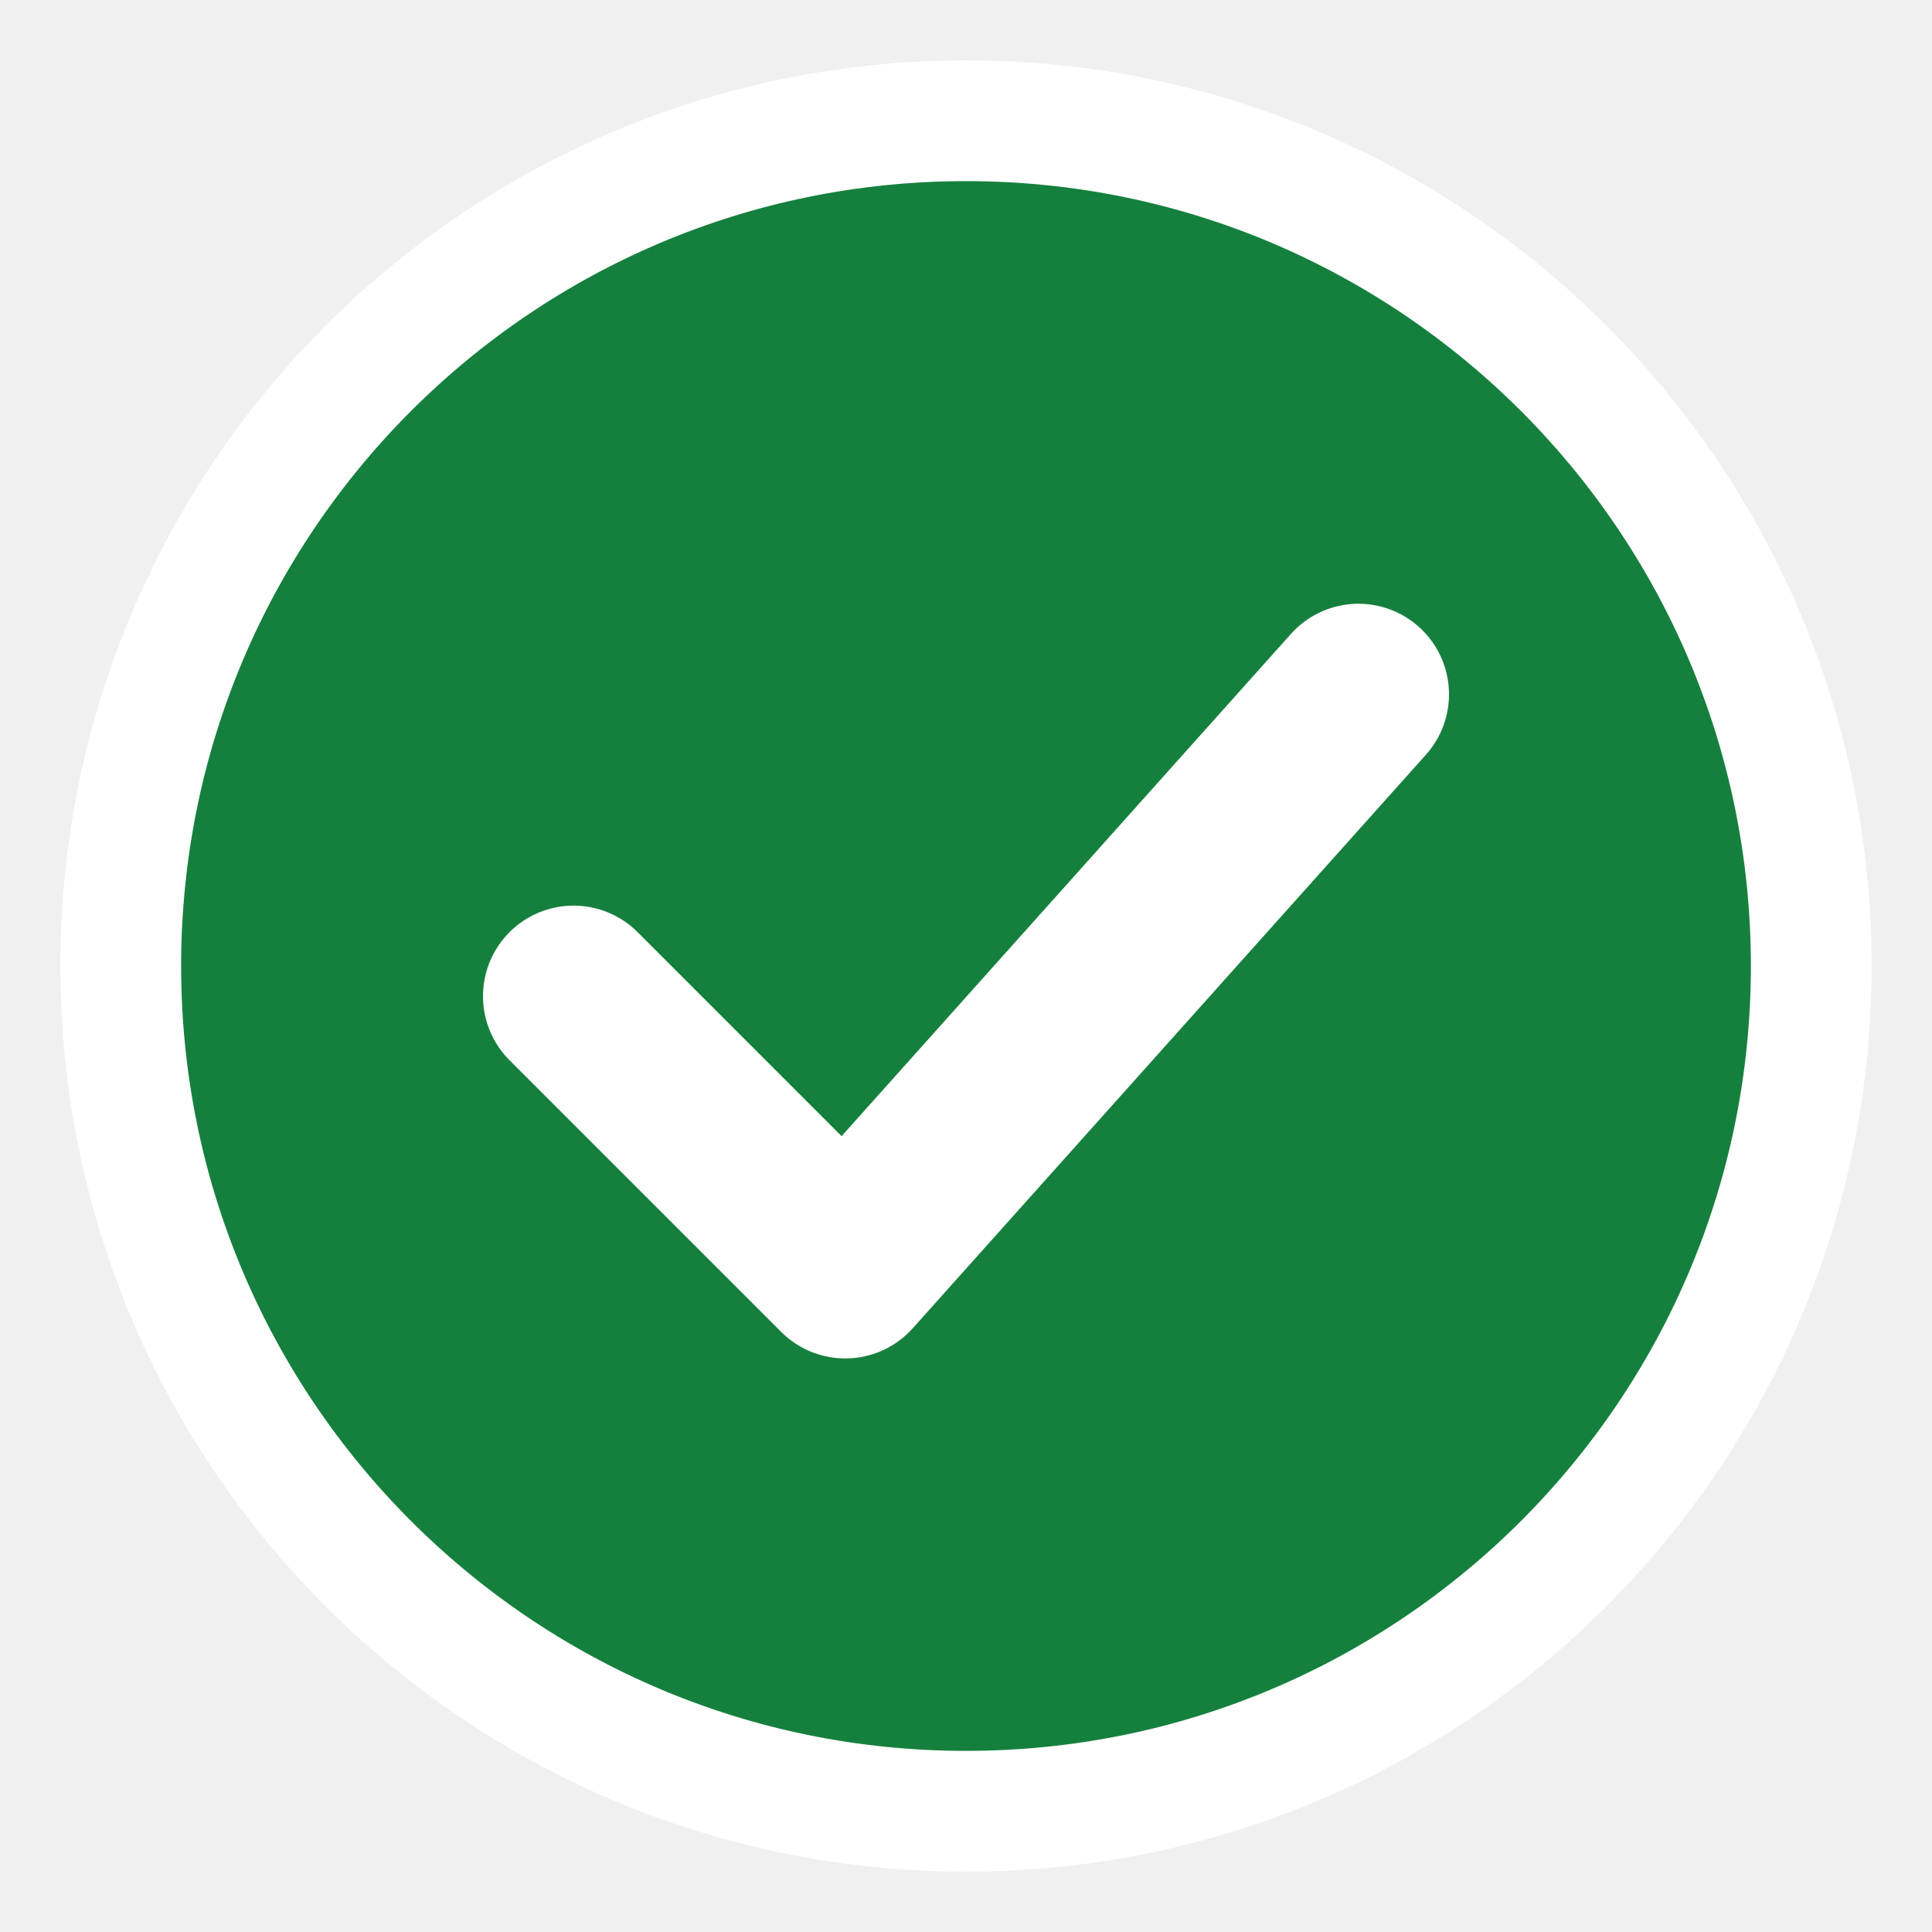
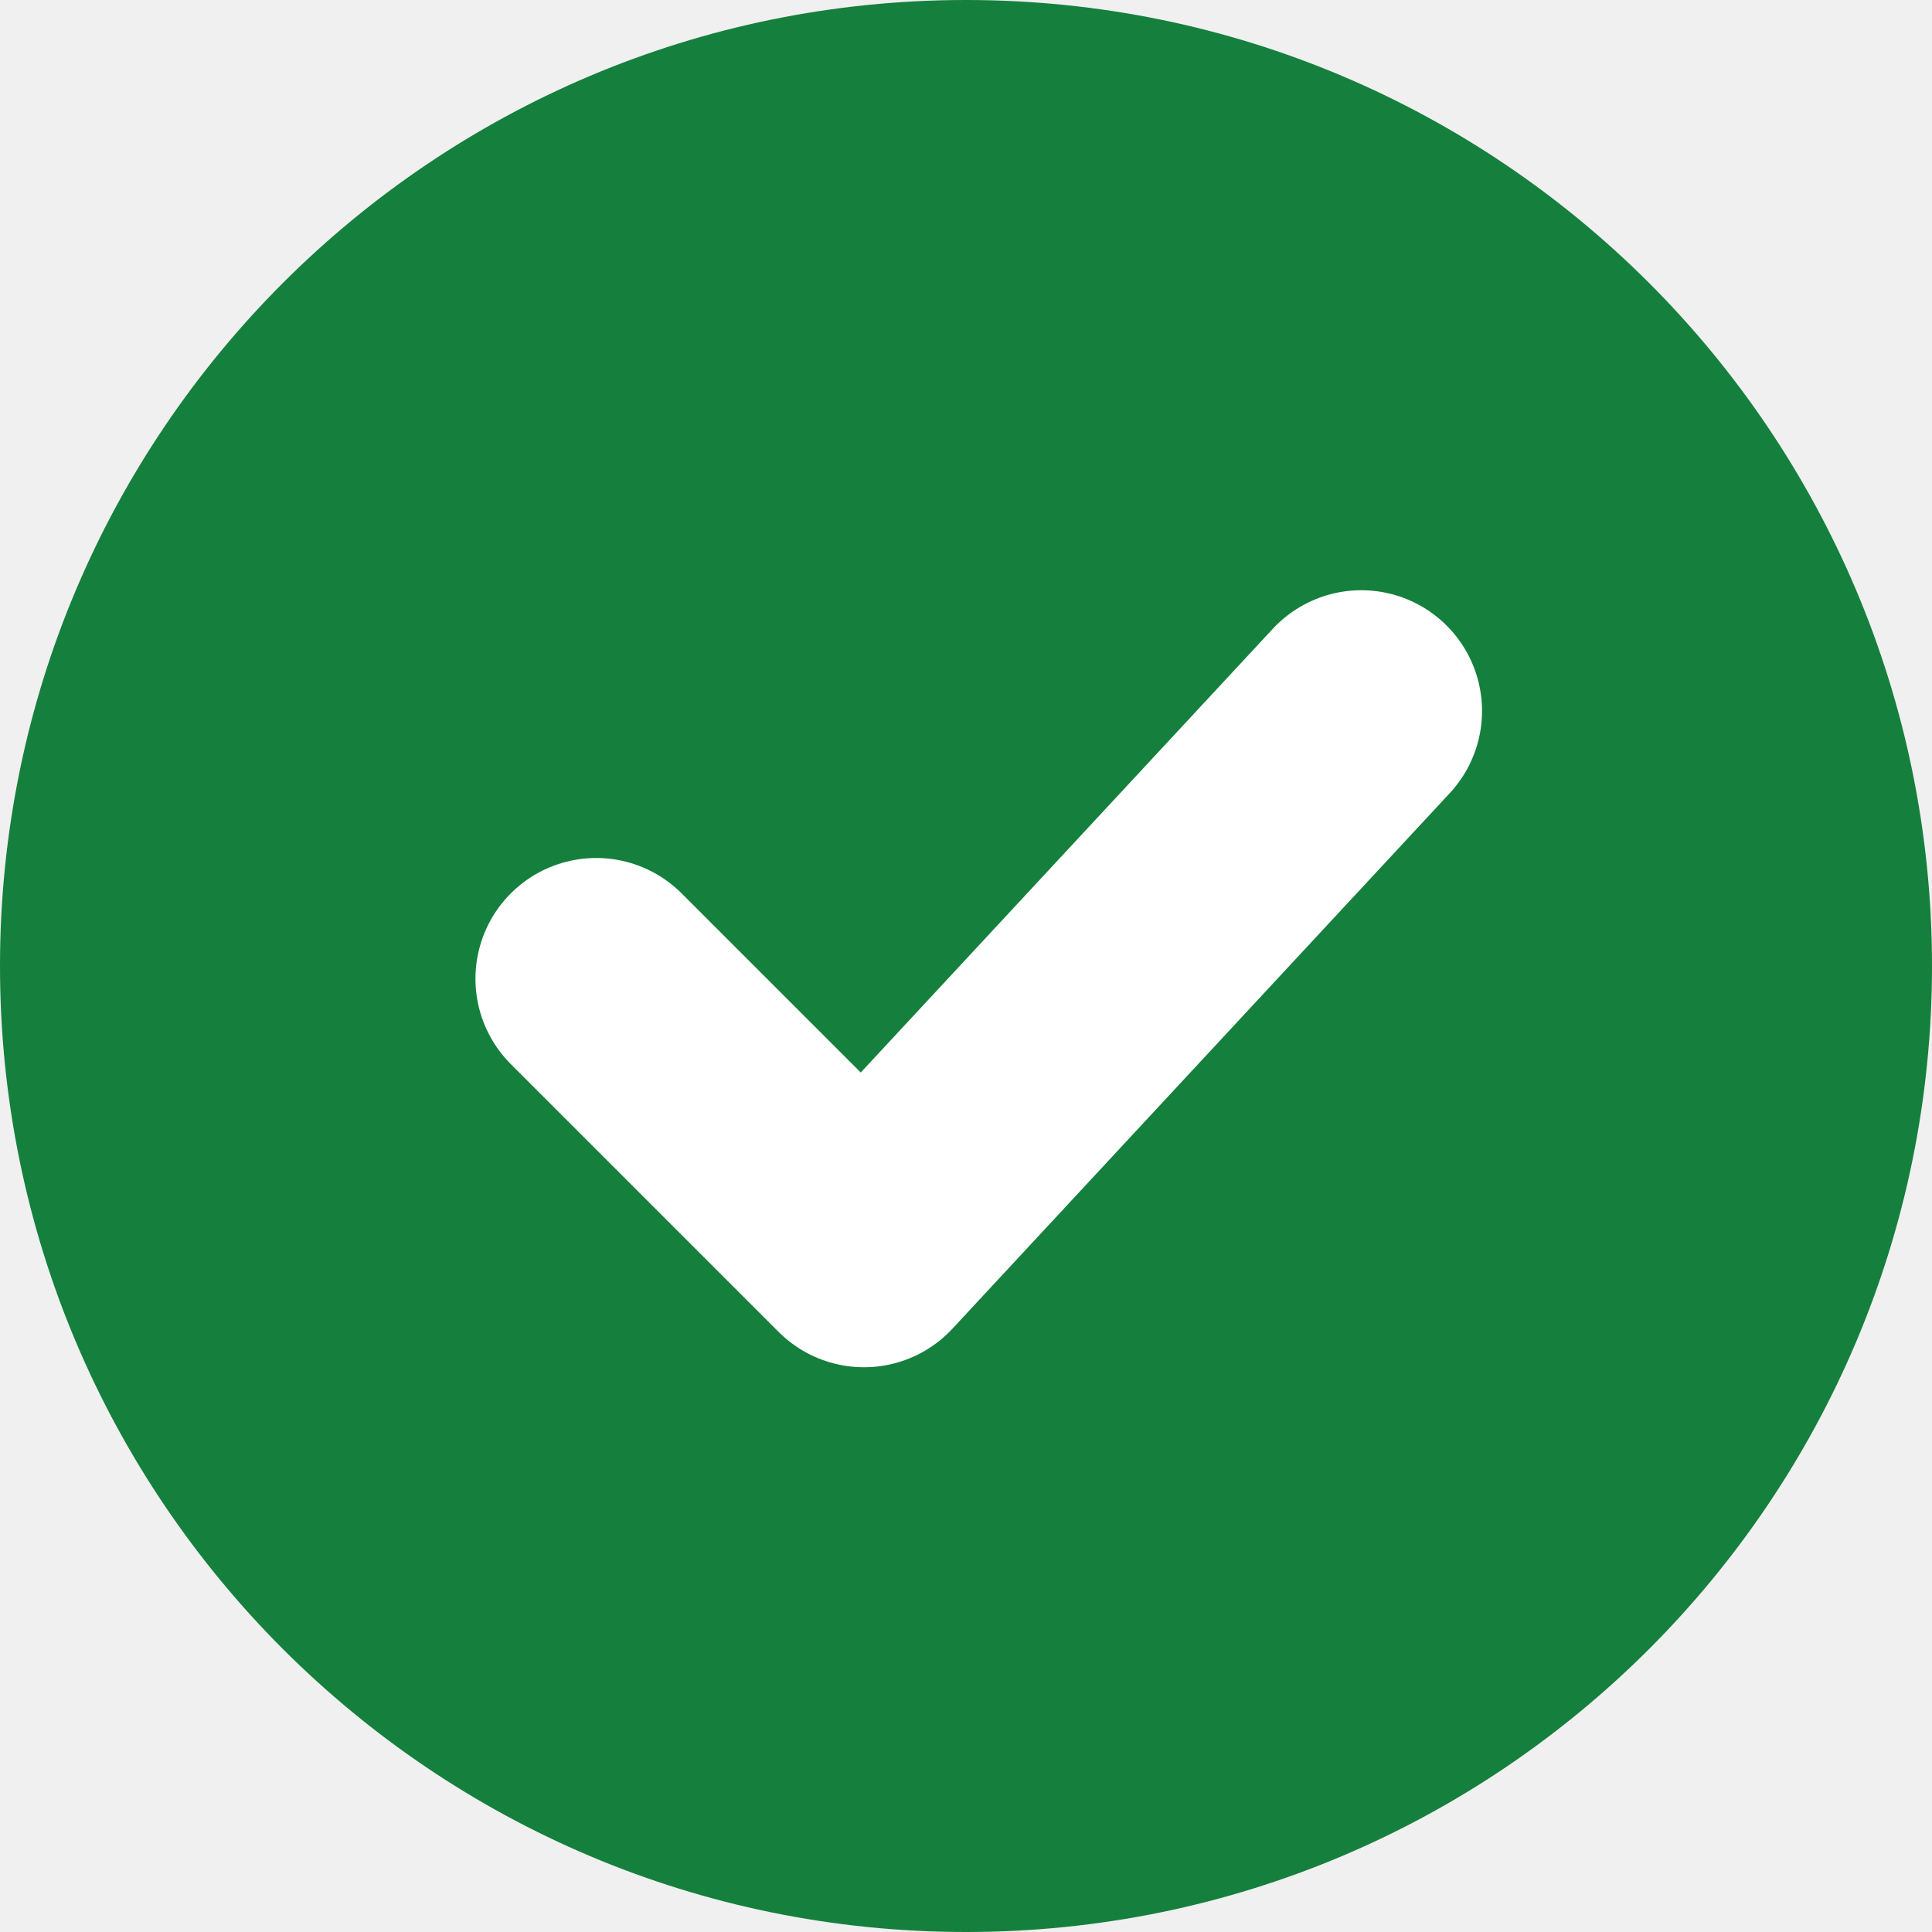
<svg xmlns="http://www.w3.org/2000/svg" viewBox="0 0 32 32">
-   <circle cx="16" cy="16" r="14" fill="#15803d" stroke="#fff" stroke-width="2" />
-   <path d="M9.5 16.5l4.5 4.5 8.5-9.5" fill="none" stroke="#fff" stroke-width="3" stroke-linecap="round" stroke-linejoin="round" />
+   <circle cx="16" cy="16" r="16" fill="#15803d" />
+   <path d="M9.875 16.211L14.31 20.646l8.237-8.87" fill="none" stroke="#fff" stroke-width="4" stroke-linecap="round" stroke-linejoin="round" />
</svg>
